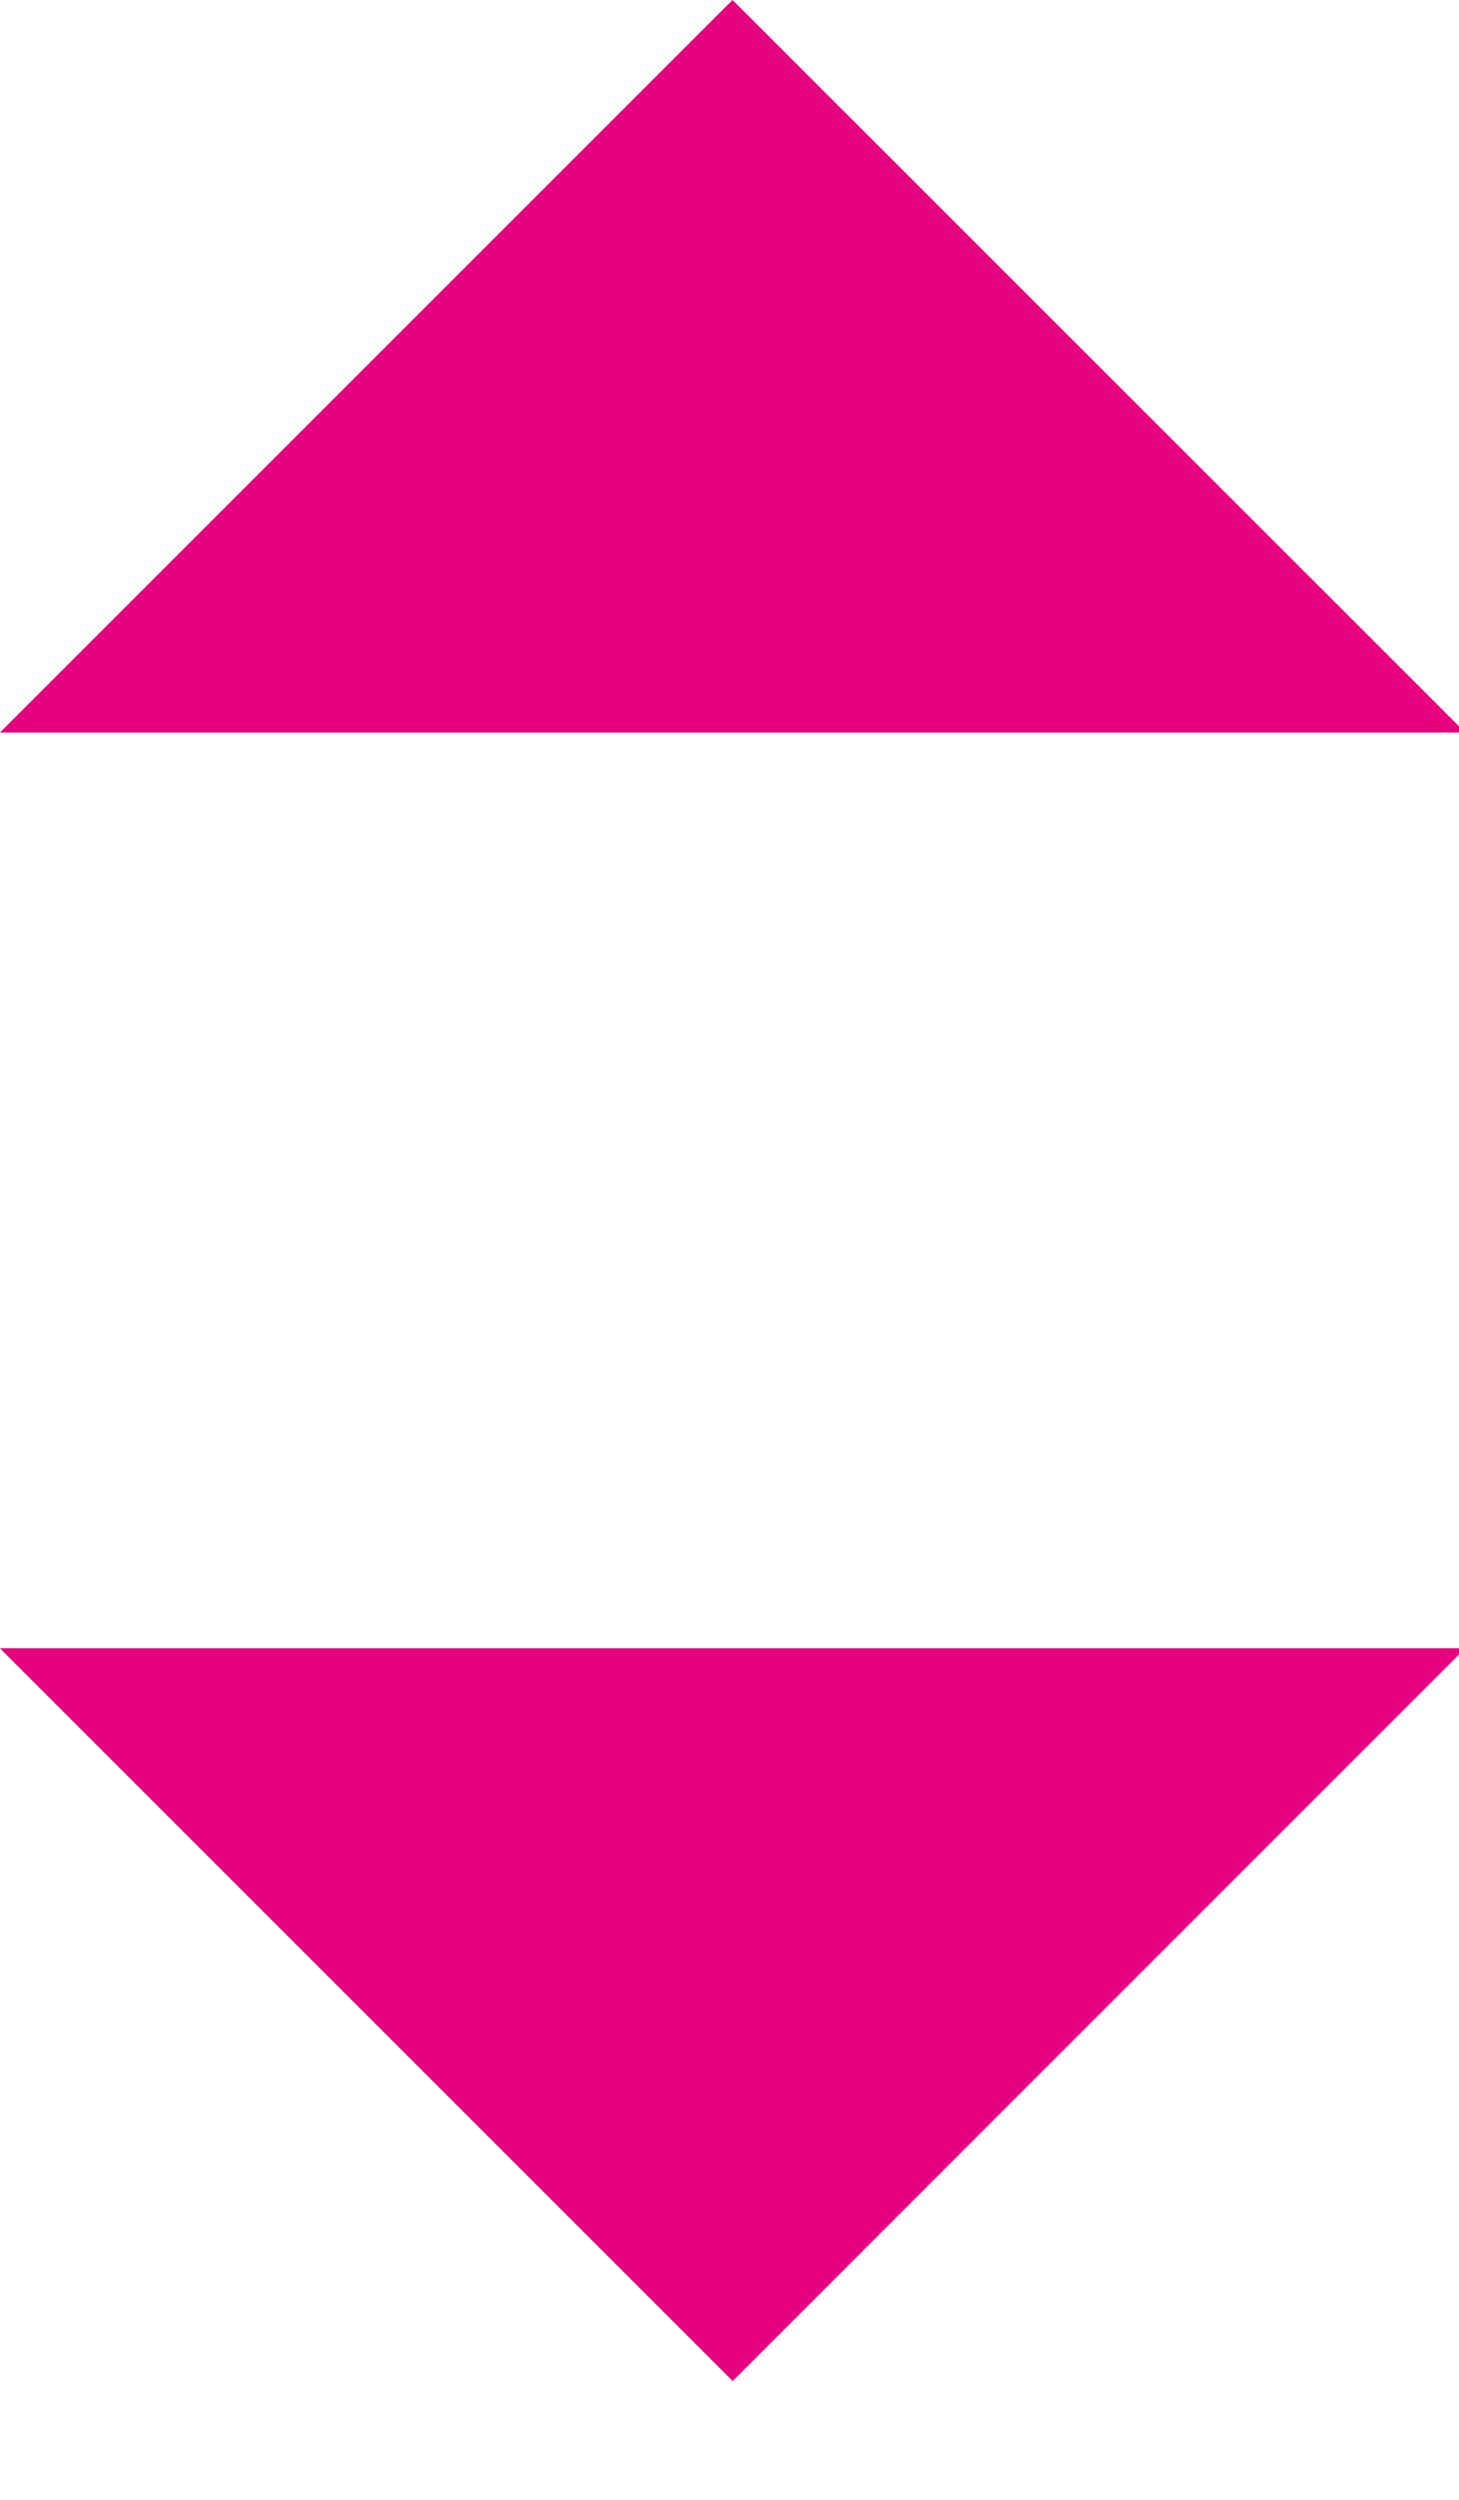
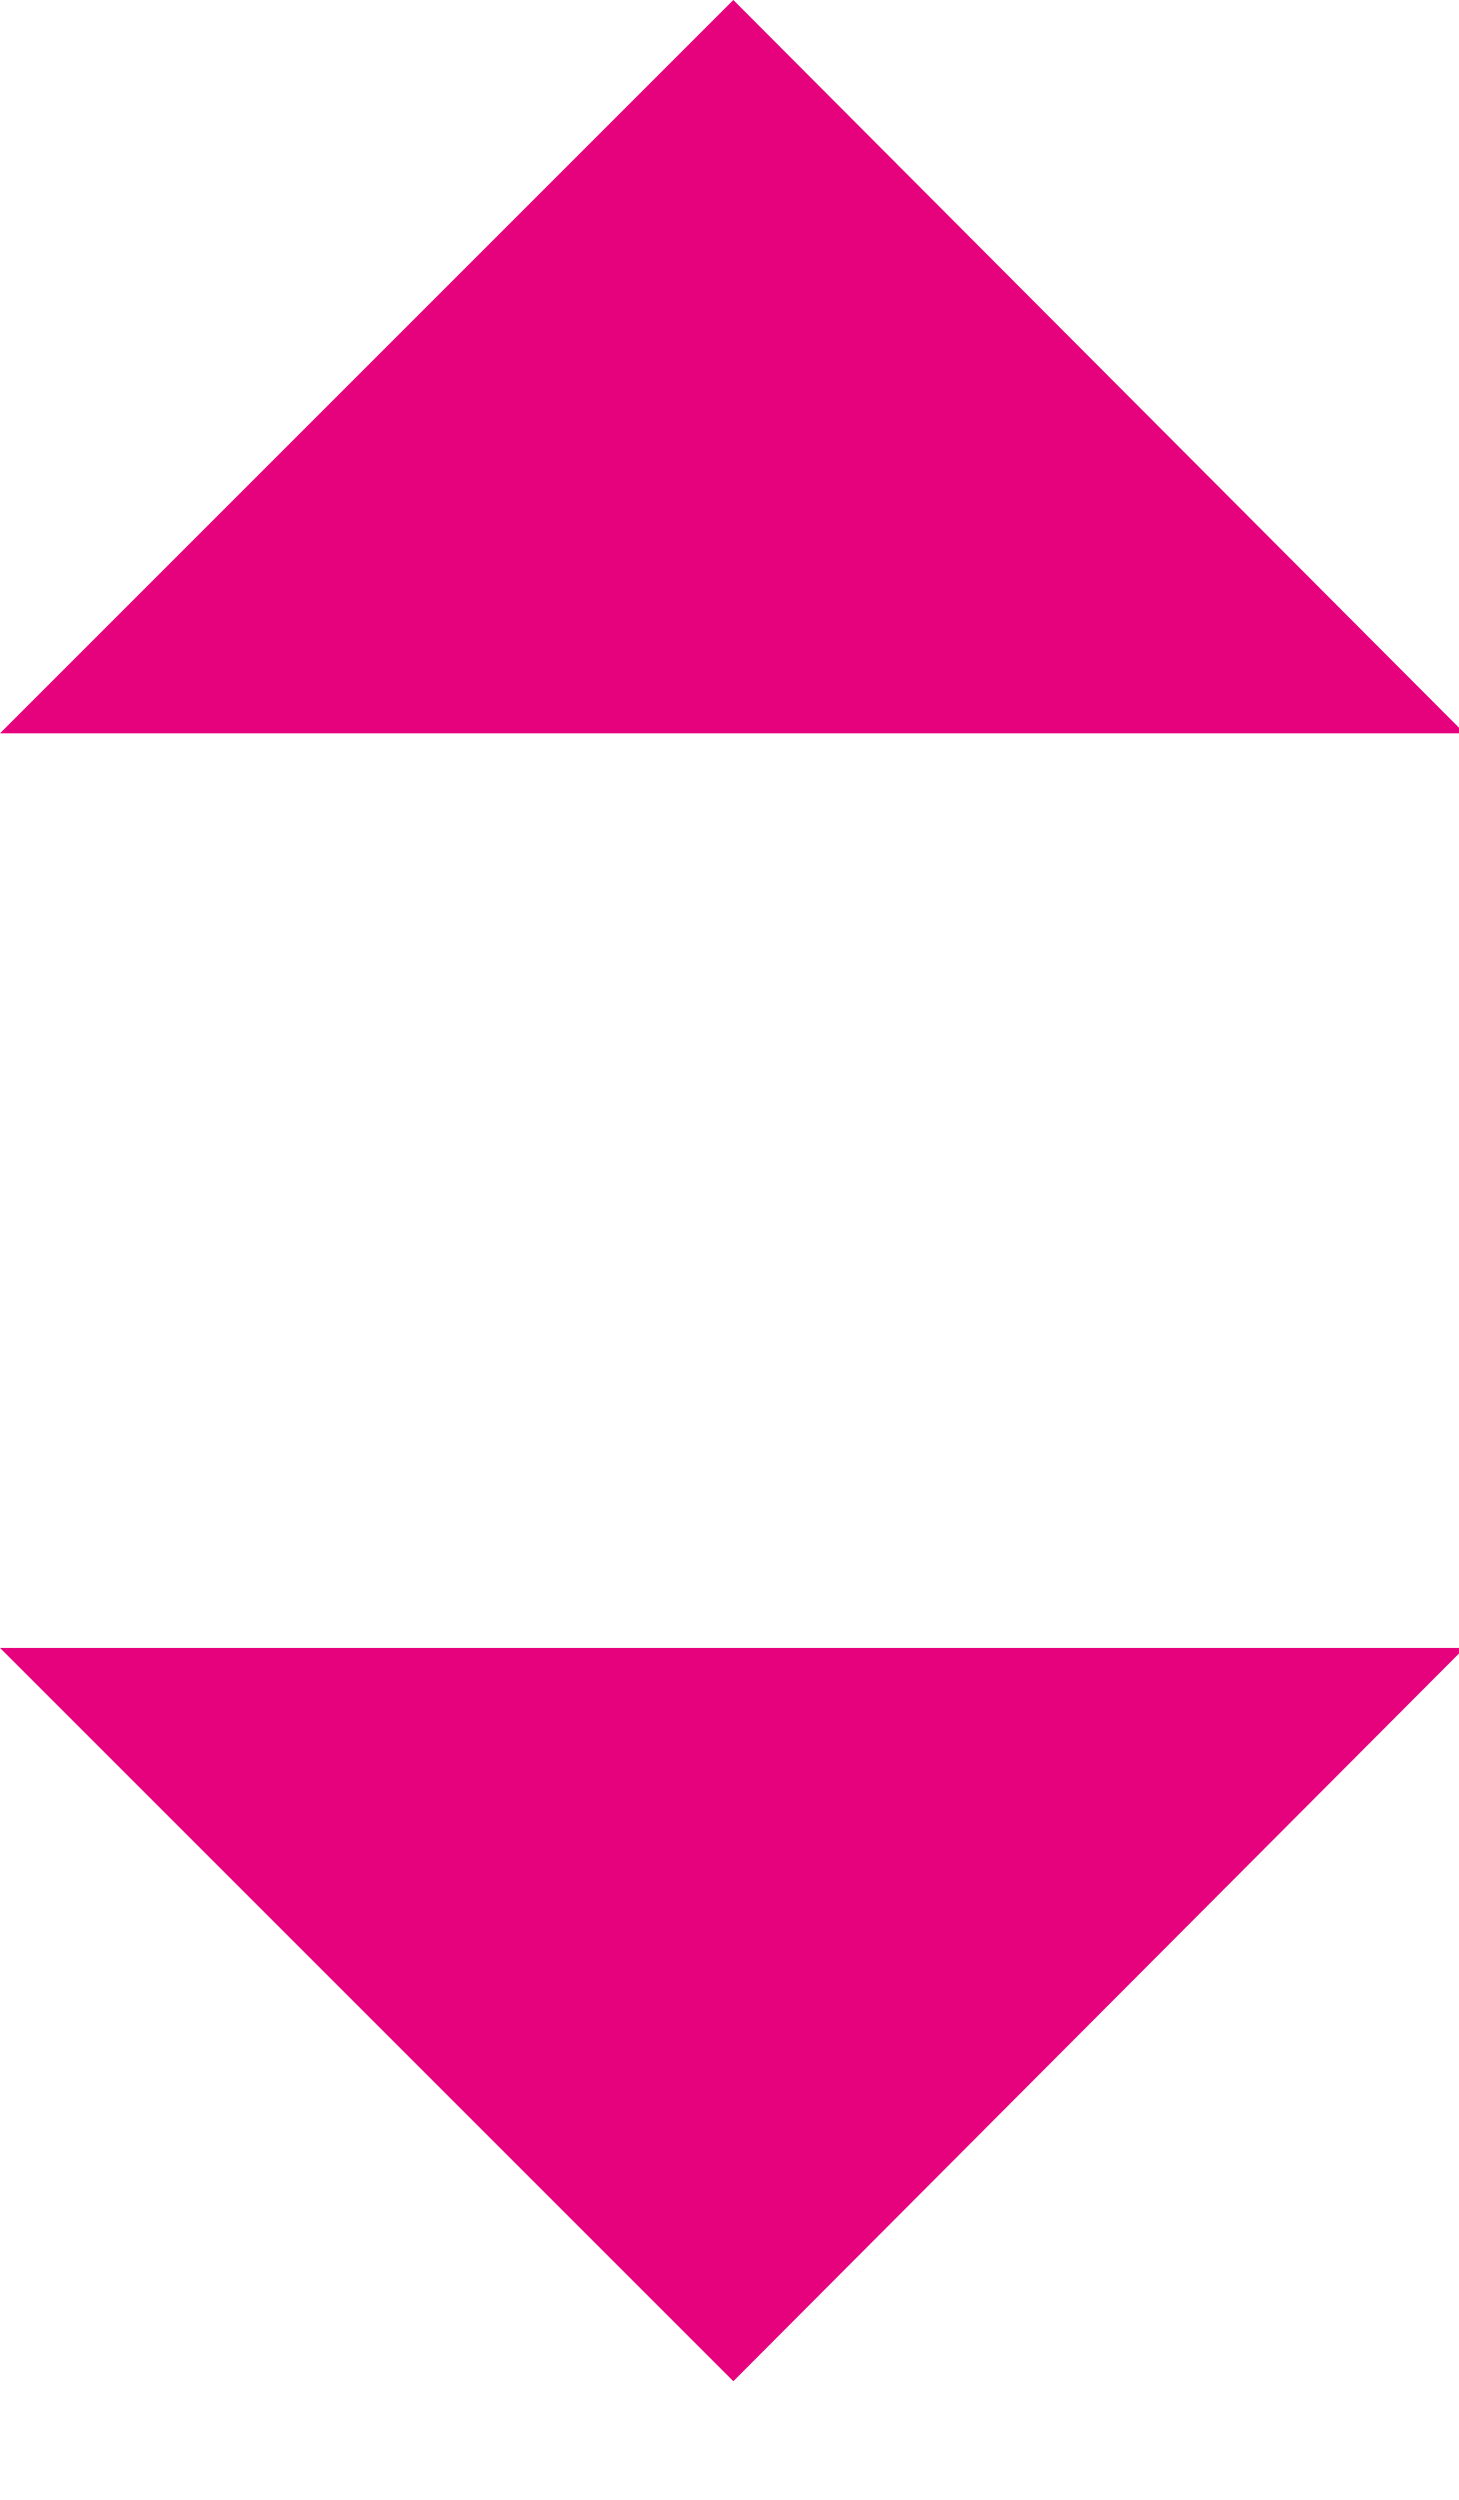
- <svg xmlns="http://www.w3.org/2000/svg" width="7px" height="12px" viewBox="0 0 7 12" version="1.1">
-   <g id="Symbols" stroke="none" stroke-width="1" fill="none" fill-rule="evenodd">
-     <g id="nav-filter" transform="translate(-51, -5)" fill="#E6017D">
-       <g id="Group-11">
-         <g id="baseline-arrow_drop_up-24px" transform="translate(51, 5)">
-           <polygon id="Path-2" points="0 3.516 3.516 0 7.033 3.516" />
-           <polygon id="Path-2-Copy" transform="translate(3.516484, 9.67033) rotate(-180) translate(-3.516484, -9.67033) " points="0 11.429 3.516 7.912 7.033 11.429" />
-         </g>
-       </g>
-     </g>
-   </g>
+ <svg xmlns="http://www.w3.org/2000/svg" viewBox="0 0 7 12">
+   <polygon fill="#e6017d" points="0 3.52 3.52 0 7.03 3.52 0 3.52" />
+   <polygon fill="#e6017d" points="7.03 7.91 3.52 11.43 0 7.91 7.03 7.91" />
</svg>
